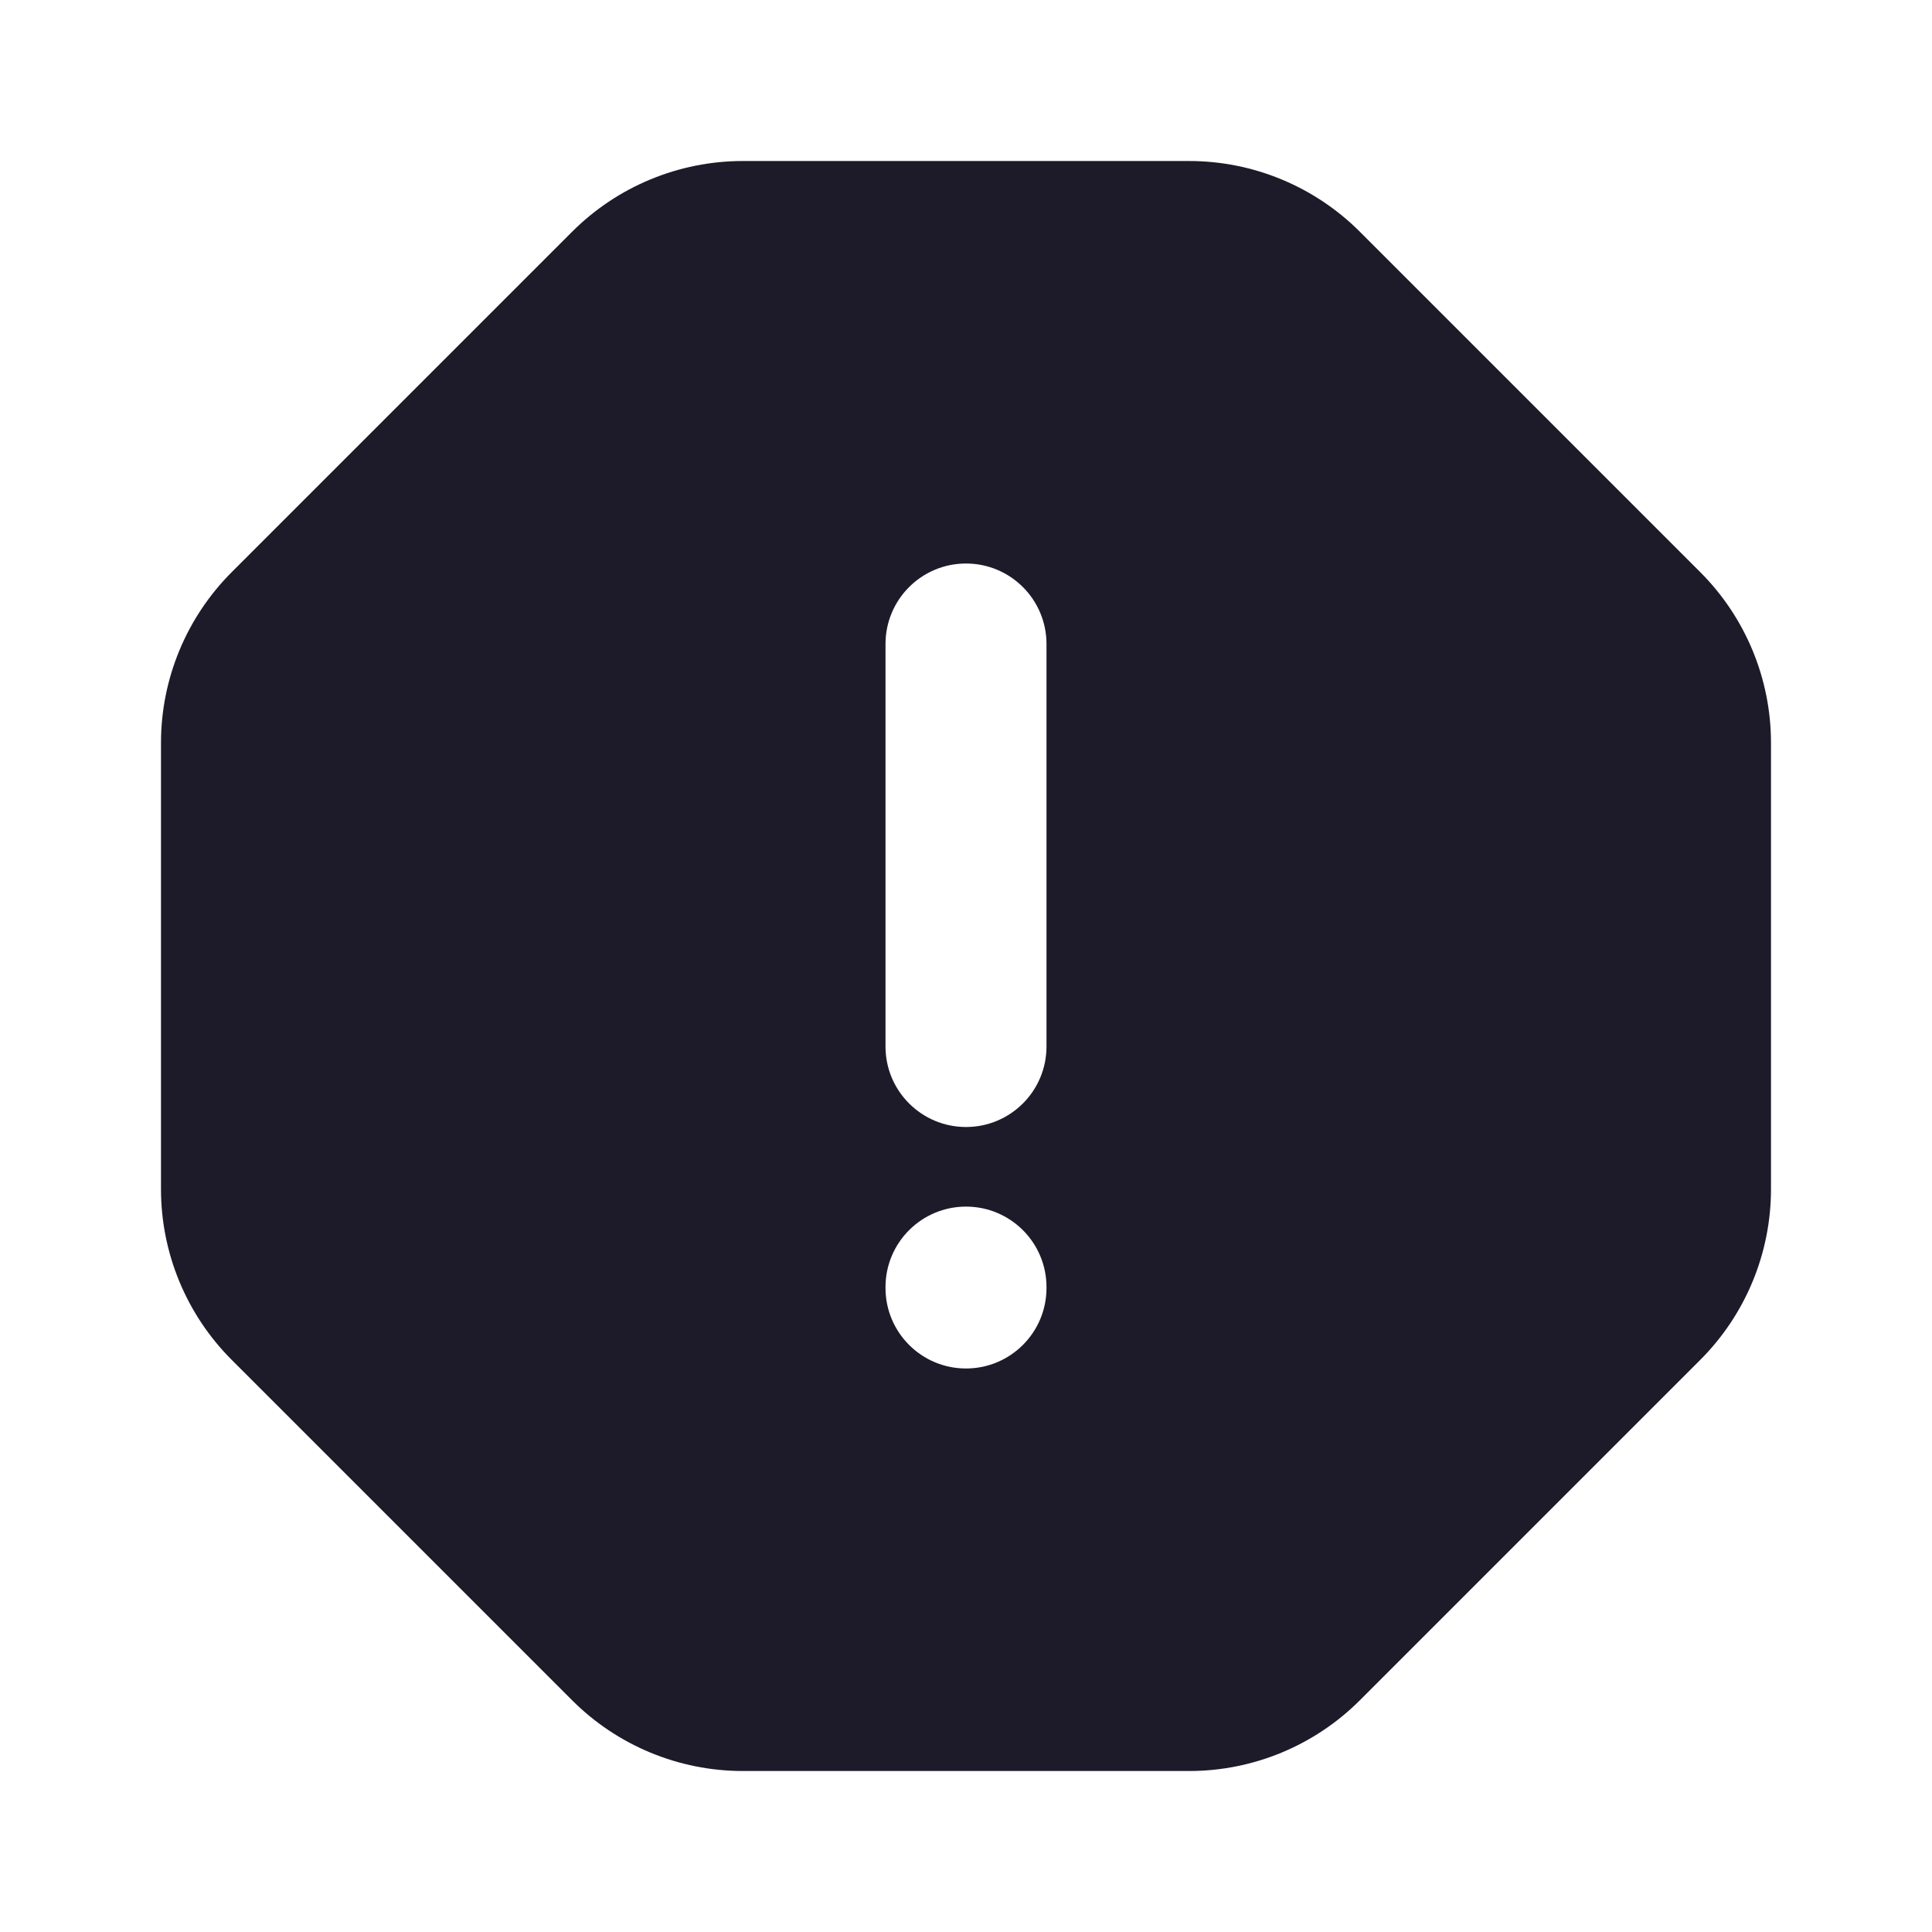
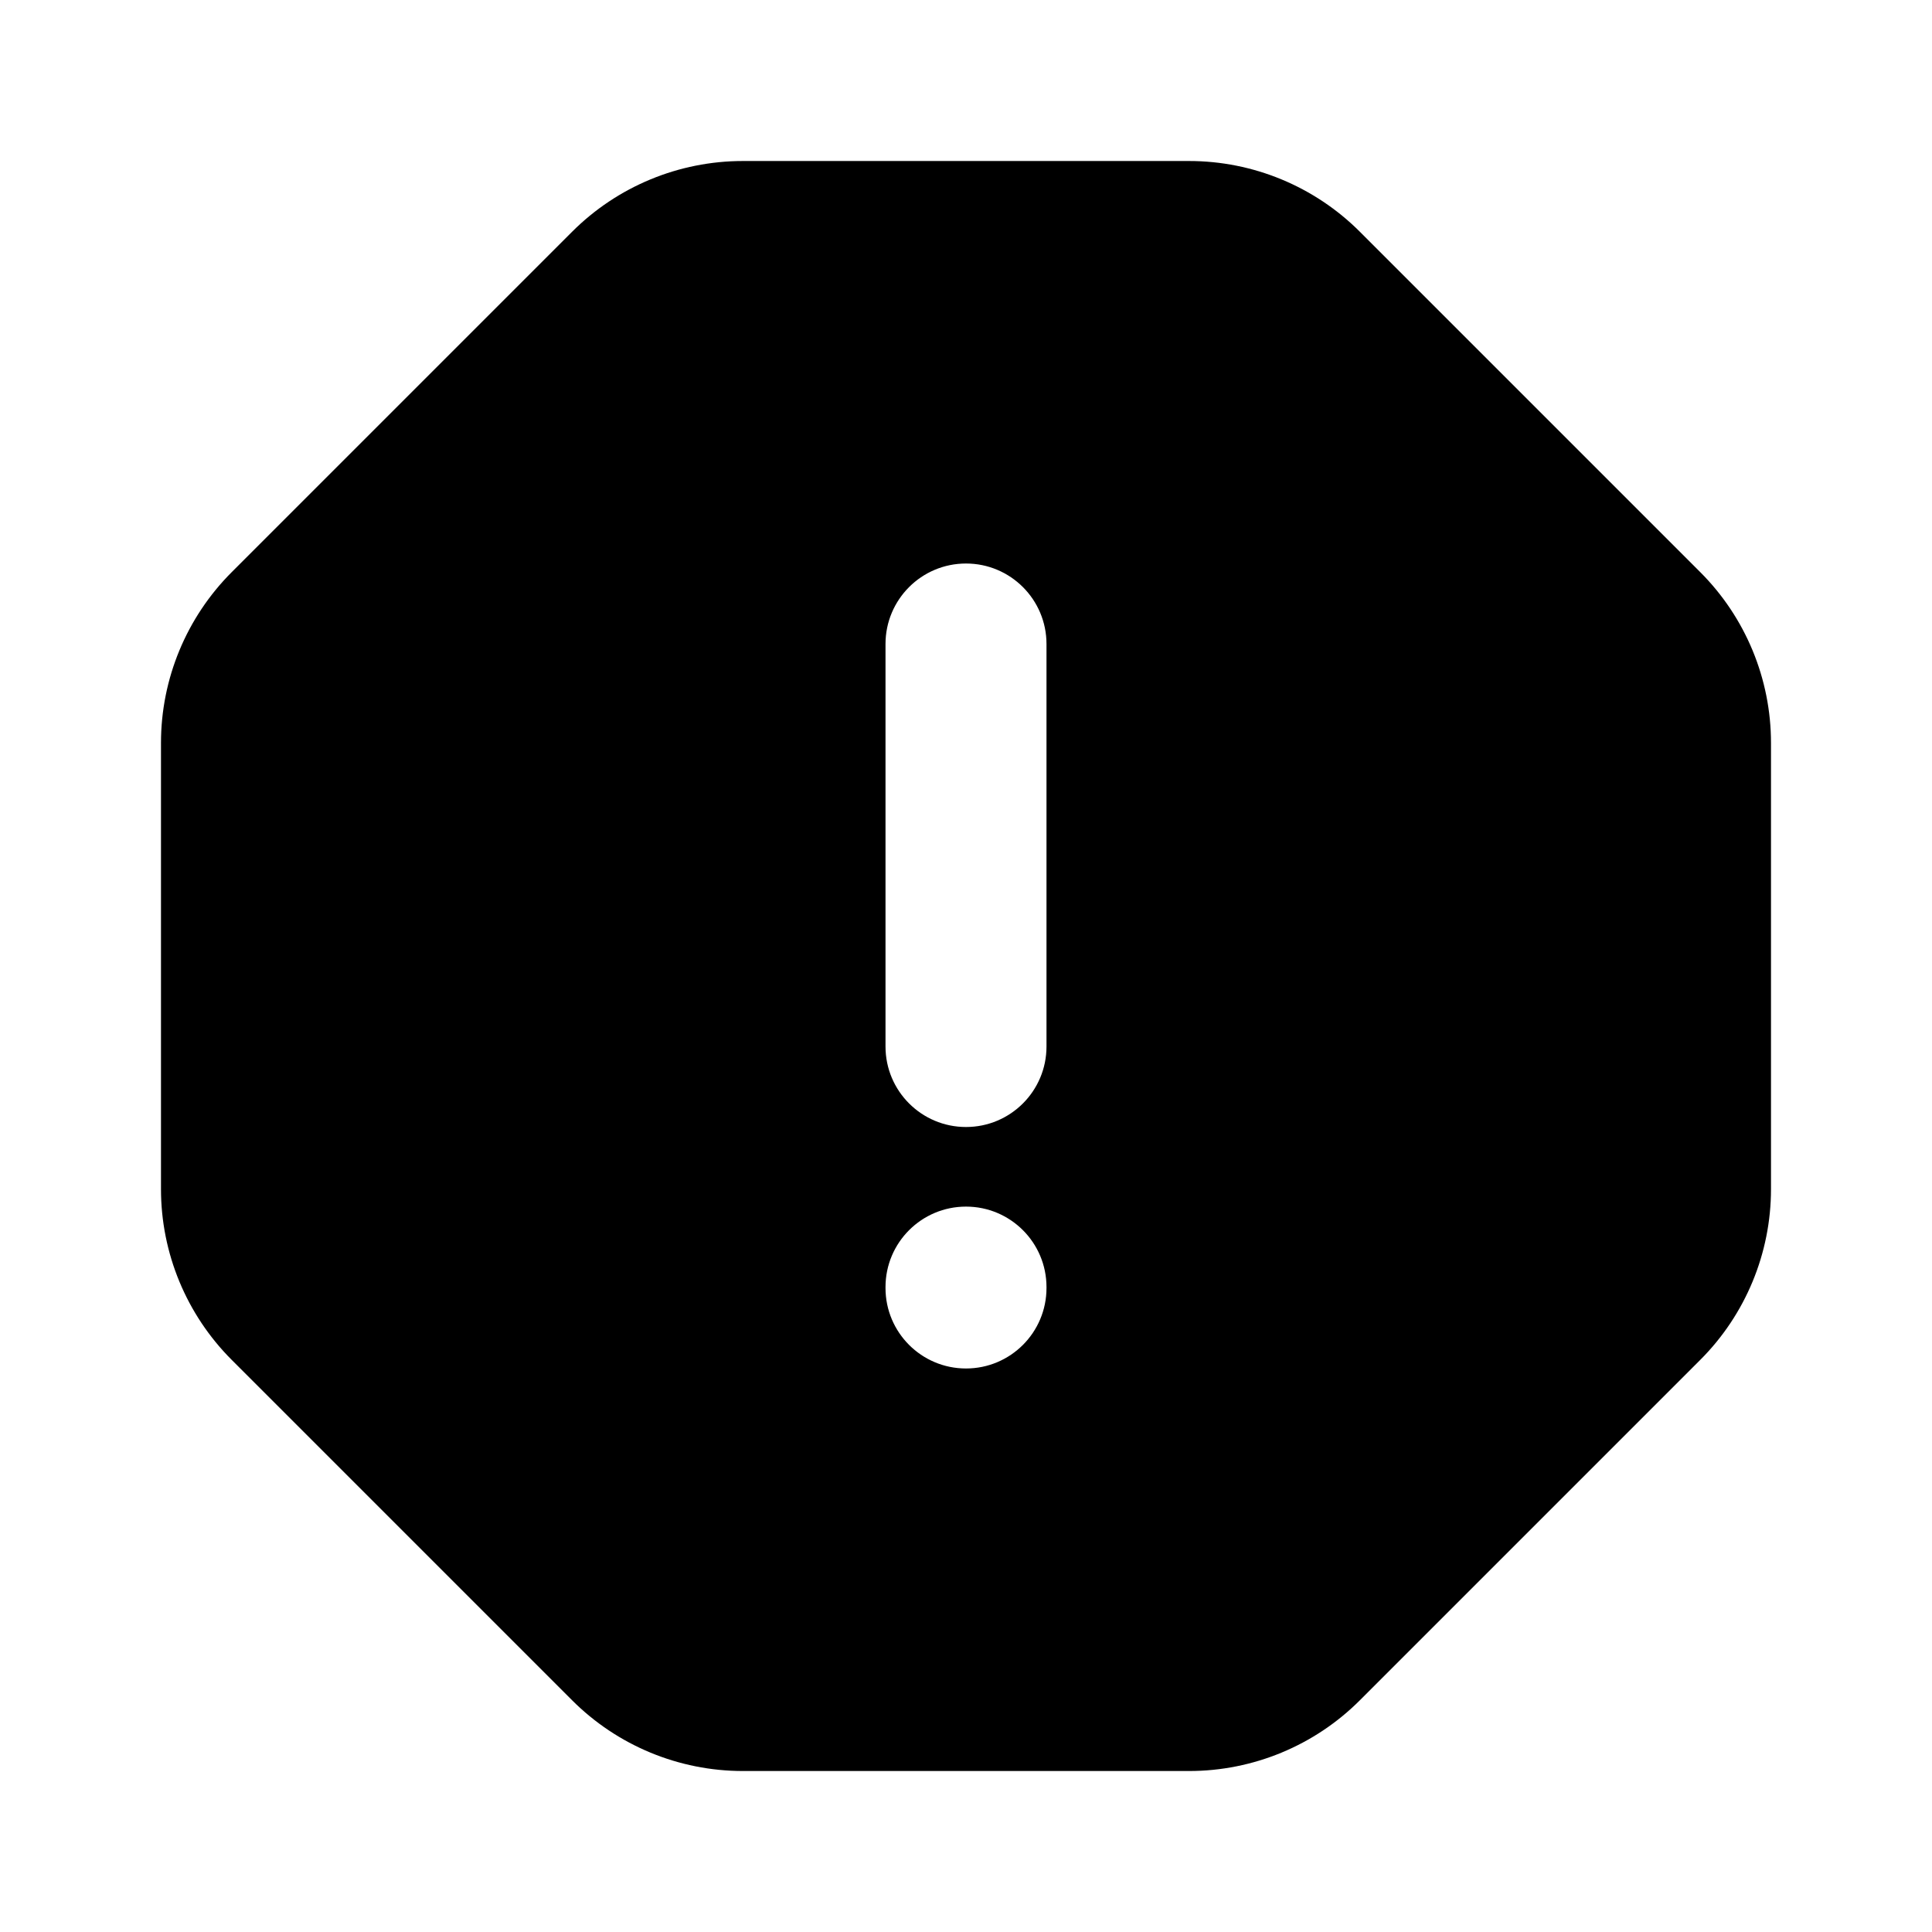
- <svg xmlns="http://www.w3.org/2000/svg" id="Layer_1" version="1.1" viewBox="0 0 800 800">
-   <defs>
-     <style>
-       .st0 {
-         fill: #1d1b29;
-         fill-rule: evenodd;
-         stroke: #000;
-         stroke-miterlimit: 133.33;
-         stroke-width: 0px;
-       }
-     </style>
-   </defs>
-   <g id="SVGRepo_iconCarrier">
-     <path class="st0" d="M236.9,95.96c18.75-18.75,44.19-29.29,70.71-29.29h184.77c26.52,0,51.96,10.54,70.71,29.29l140.95,140.95c18.75,18.75,29.29,44.19,29.29,70.71v184.77c0,26.52-10.54,51.96-29.29,70.71l-140.95,140.95c-18.75,18.75-44.19,29.29-70.71,29.29h-184.77c-26.52,0-51.96-10.54-70.71-29.29l-140.95-140.95c-18.75-18.75-29.29-44.19-29.29-70.71v-184.77c0-26.52,10.54-51.96,29.29-70.71L236.9,95.96ZM433.33,266.67c0-18.41-14.92-33.33-33.33-33.33s-33.33,14.92-33.33,33.33v166.67c0,18.41,14.92,33.33,33.33,33.33s33.33-14.92,33.33-33.33v-166.67ZM433.33,532.96c0-18.41-14.92-33.33-33.33-33.33s-33.33,14.92-33.33,33.33v.37c0,18.41,14.92,33.33,33.33,33.33s33.33-14.92,33.33-33.33v-.37Z" />
+ <svg xmlns="http://www.w3.org/2000/svg" version="1.1" viewBox="0 0 800 800">
+   <g>
+     <path d="M236.9,95.96c18.75-18.75,44.19-29.29,70.71-29.29h184.77c26.52,0,51.96,10.54,70.71,29.29l140.95,140.95c18.75,18.75,29.29,44.19,29.29,70.71v184.77c0,26.52-10.54,51.96-29.29,70.71l-140.95,140.95c-18.75,18.75-44.19,29.29-70.71,29.29h-184.77c-26.52,0-51.96-10.54-70.71-29.29l-140.95-140.95c-18.75-18.75-29.29-44.19-29.29-70.71v-184.77c0-26.52,10.54-51.96,29.29-70.71L236.9,95.96ZM433.33,266.67c0-18.41-14.92-33.33-33.33-33.33s-33.33,14.92-33.33,33.33v166.67c0,18.41,14.92,33.33,33.33,33.33s33.33-14.92,33.33-33.33v-166.67ZM433.33,532.96c0-18.41-14.92-33.33-33.33-33.33s-33.33,14.92-33.33,33.33v.37c0,18.41,14.92,33.33,33.33,33.33s33.33-14.92,33.33-33.33v-.37Z" />
  </g>
</svg>
